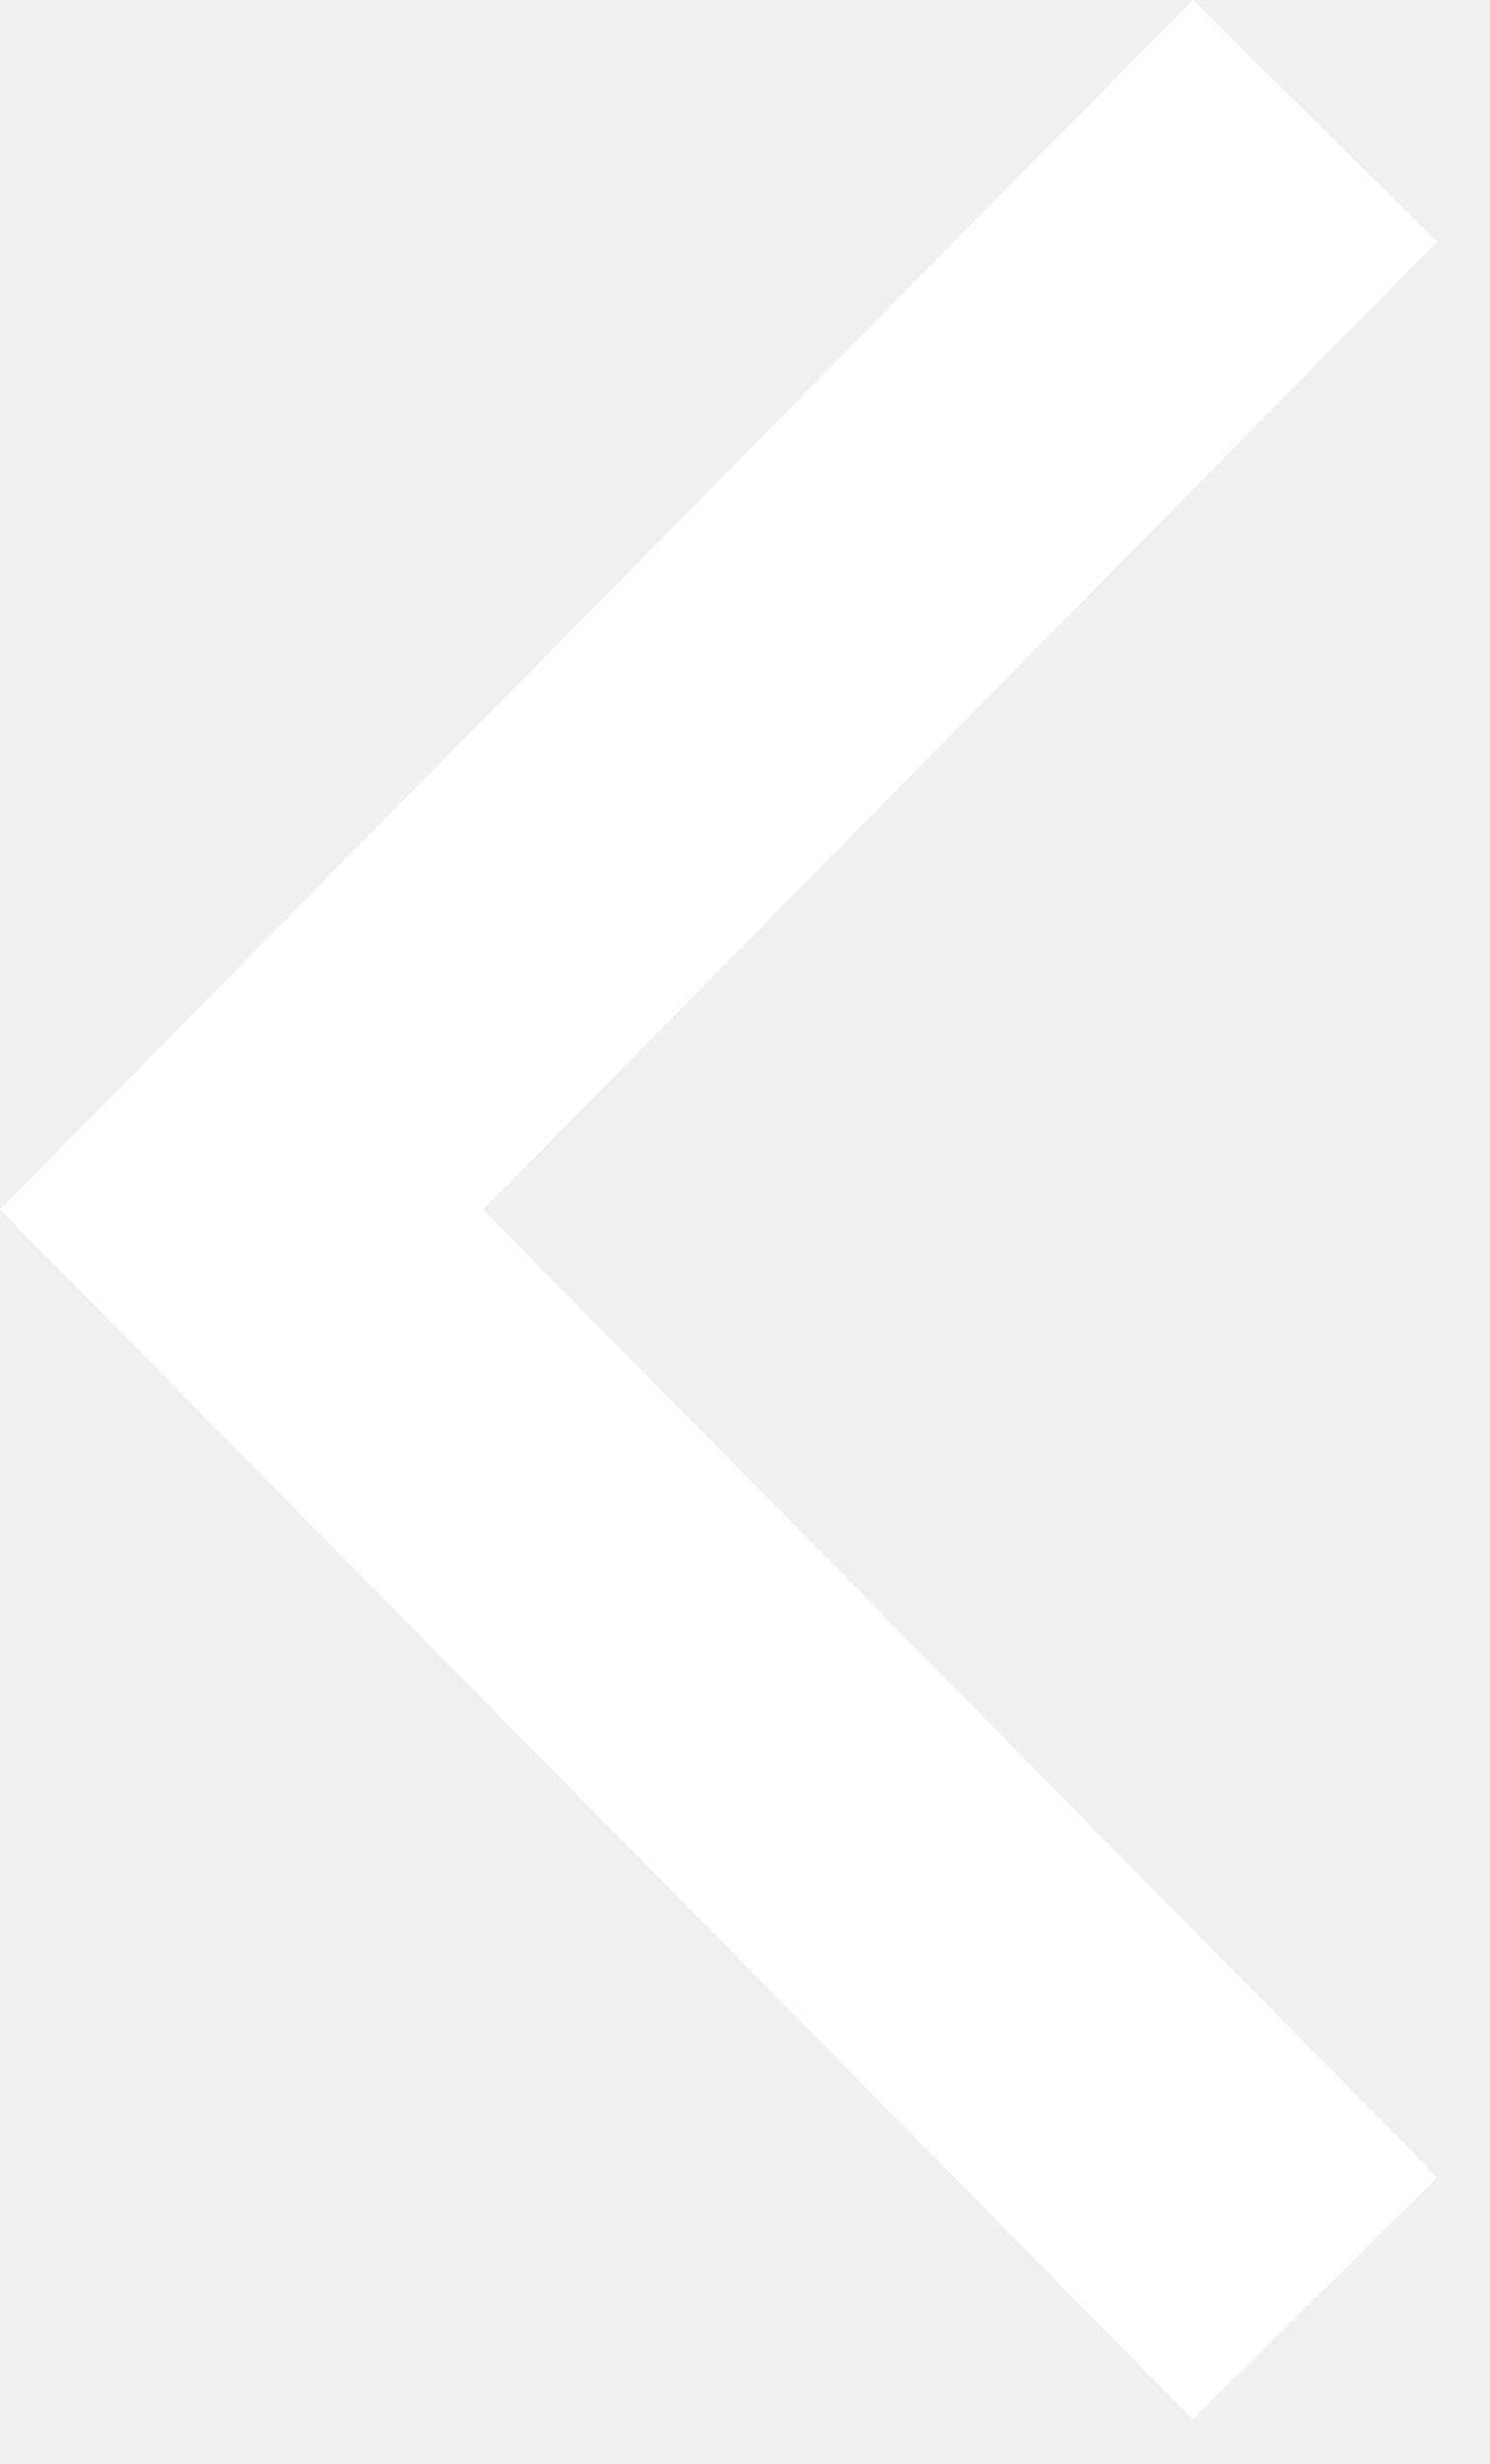
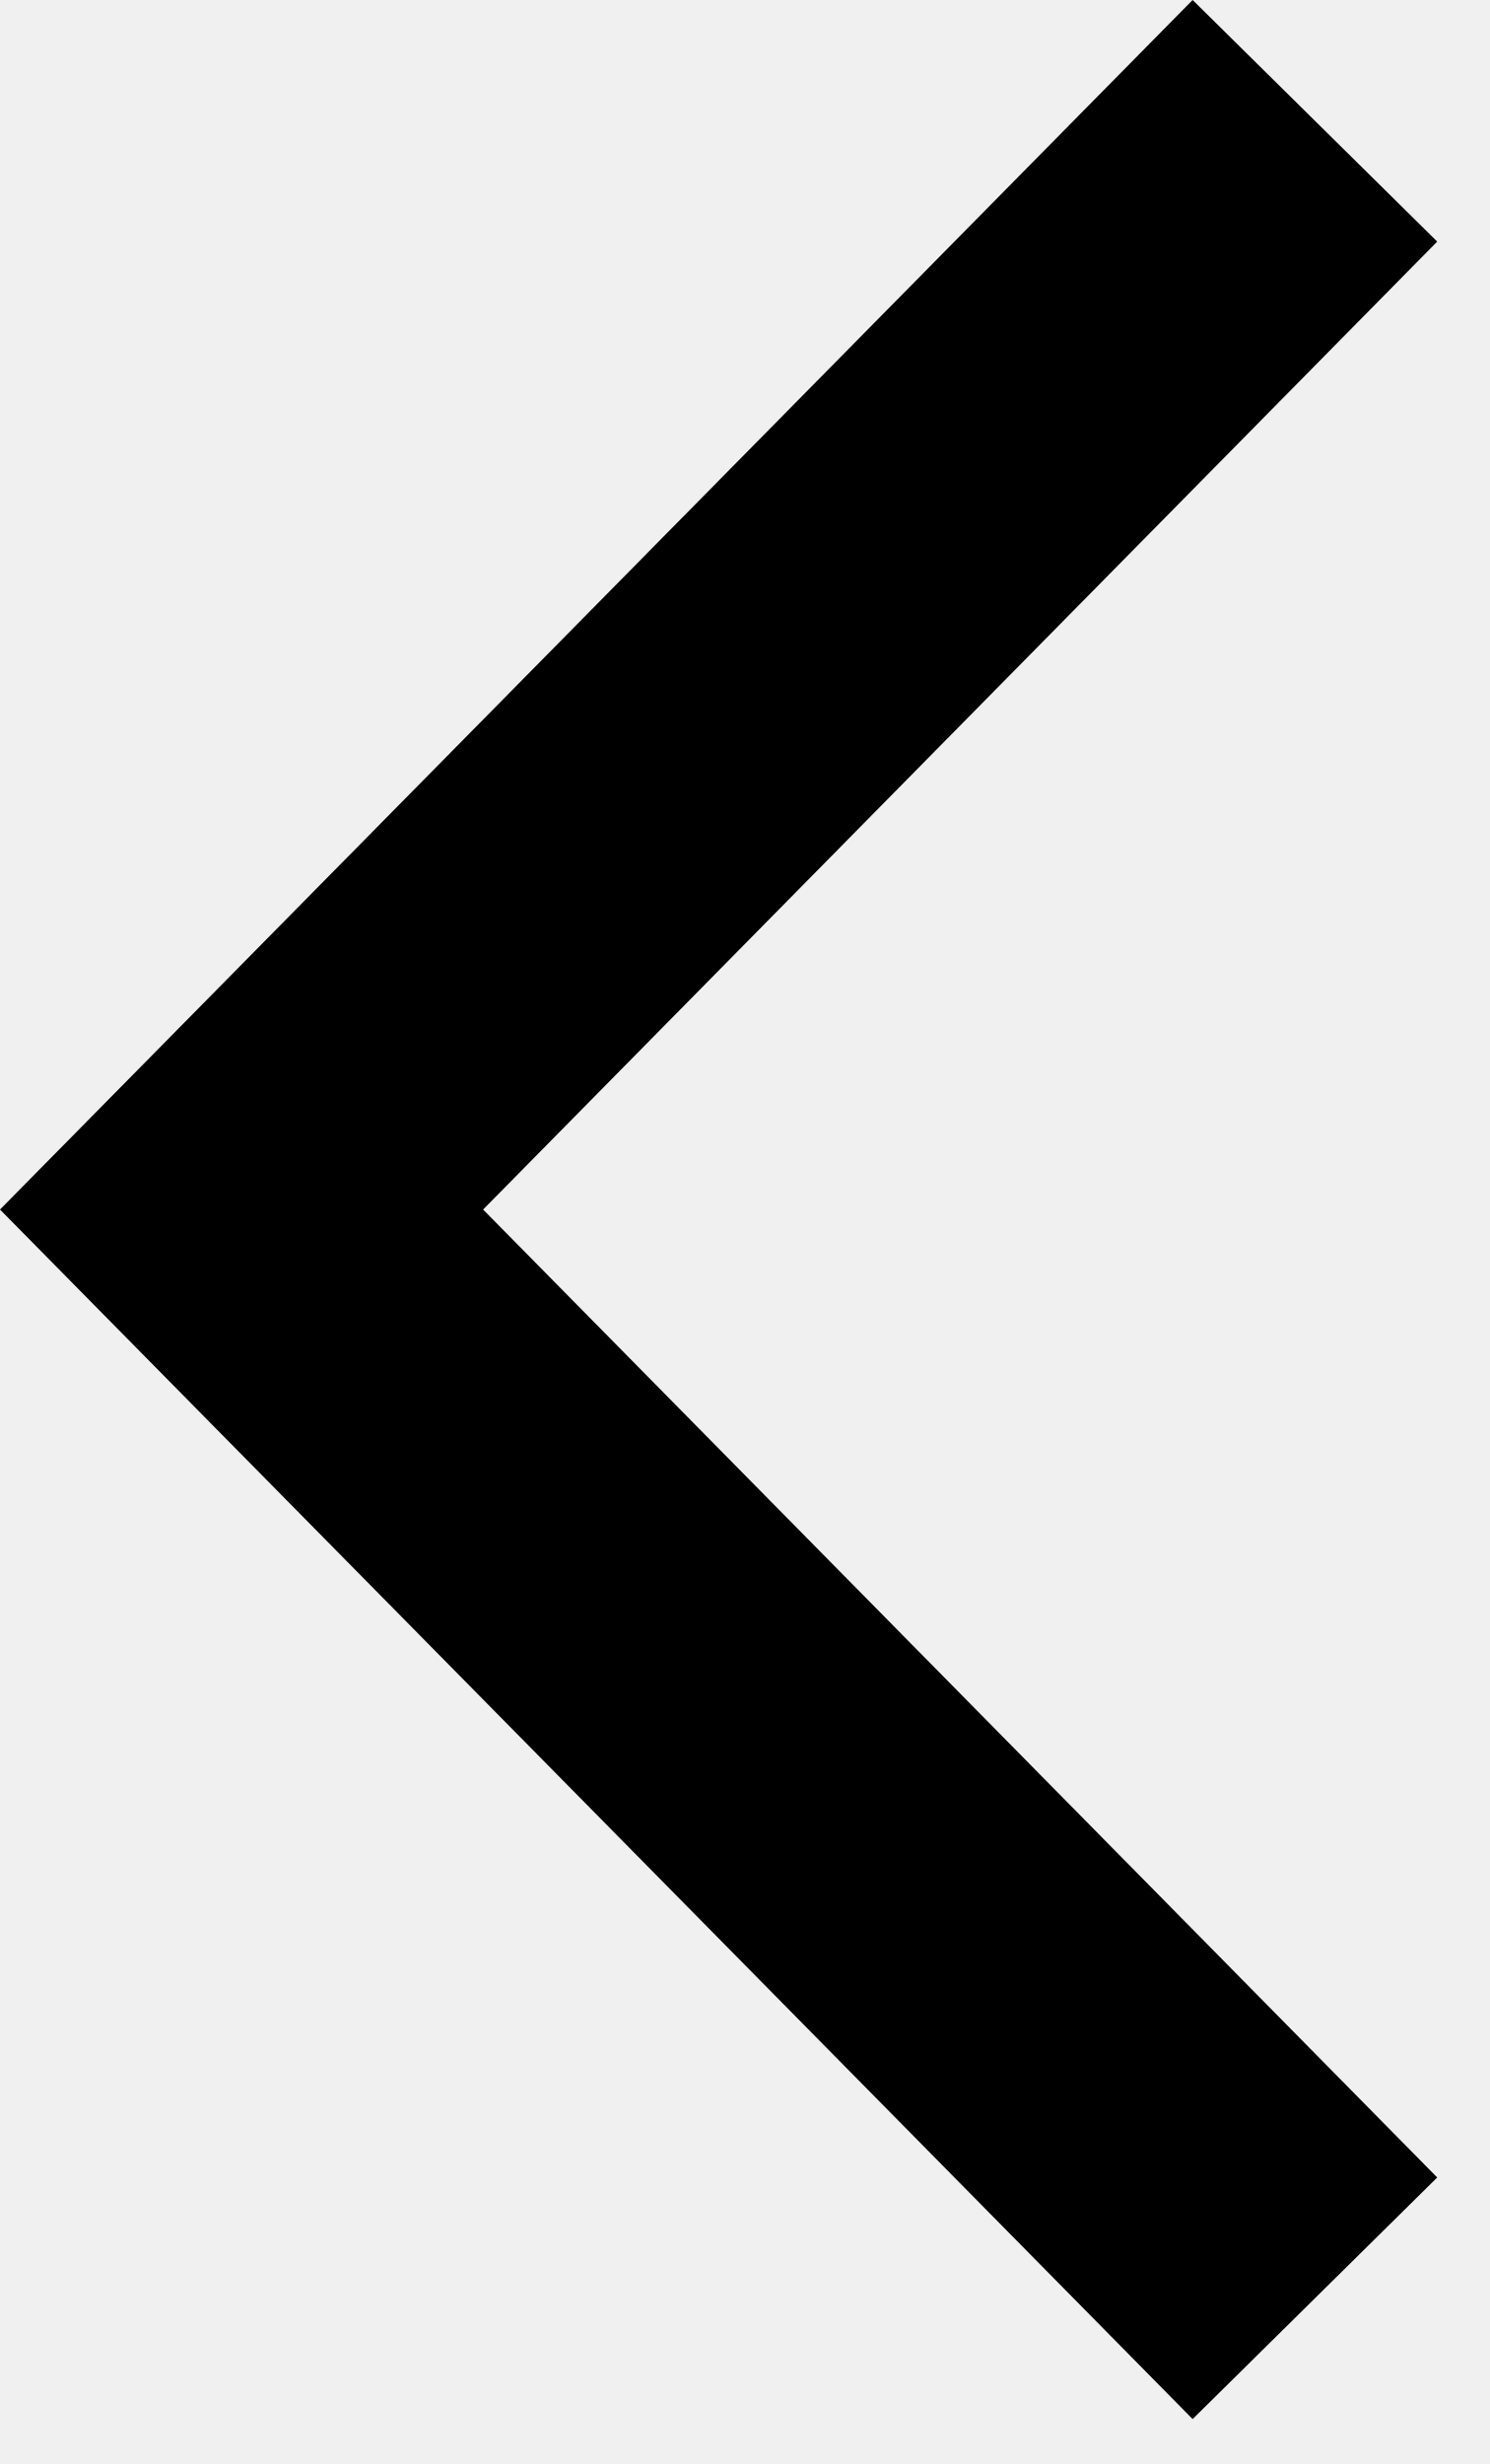
<svg xmlns="http://www.w3.org/2000/svg" width="26" height="43" viewBox="0 0 26 43" fill="none">
-   <path fill-rule="evenodd" clip-rule="evenodd" d="M25.085 38L8.432 21.108L25.085 4.216L20.816 0L-3.8147e-05 21.108L20.816 42.216L25.085 38Z" fill="white" />
+   <path fill-rule="evenodd" clip-rule="evenodd" d="M25.085 38L8.432 21.108L25.085 4.216L20.816 0L-3.8147e-05 21.108L20.816 42.216L25.085 38Z" fill="black" />
</svg>
